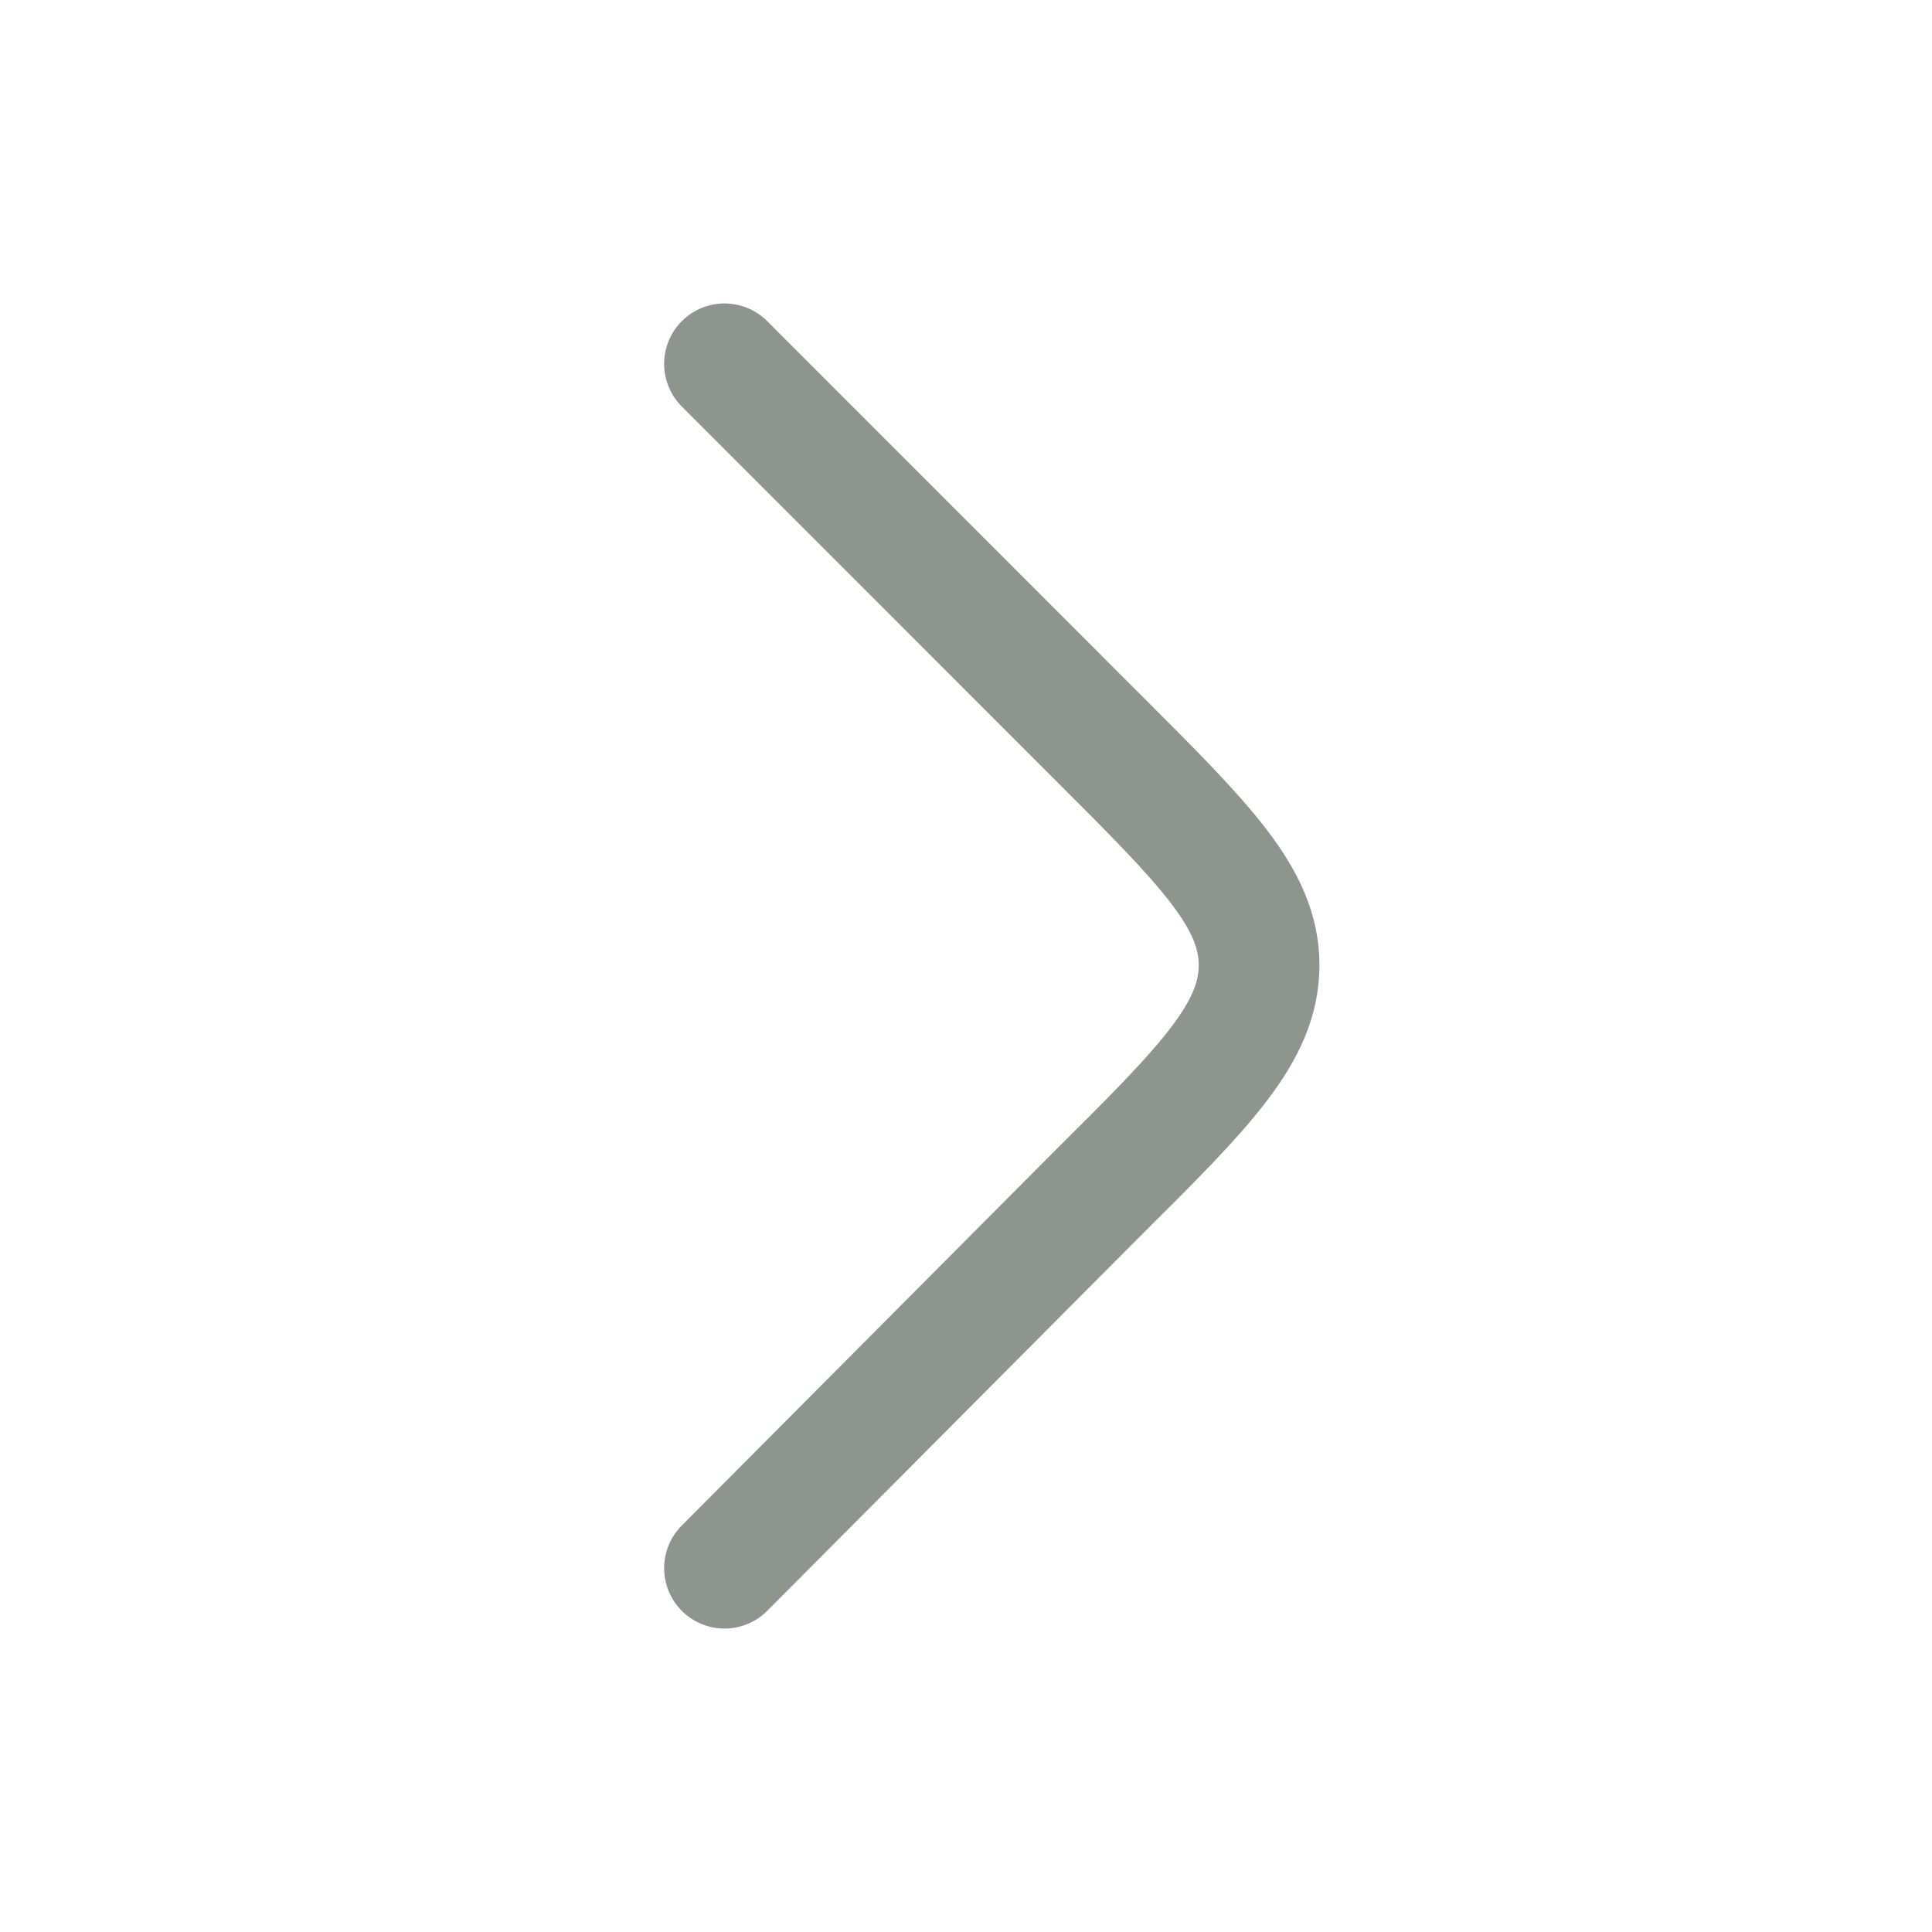
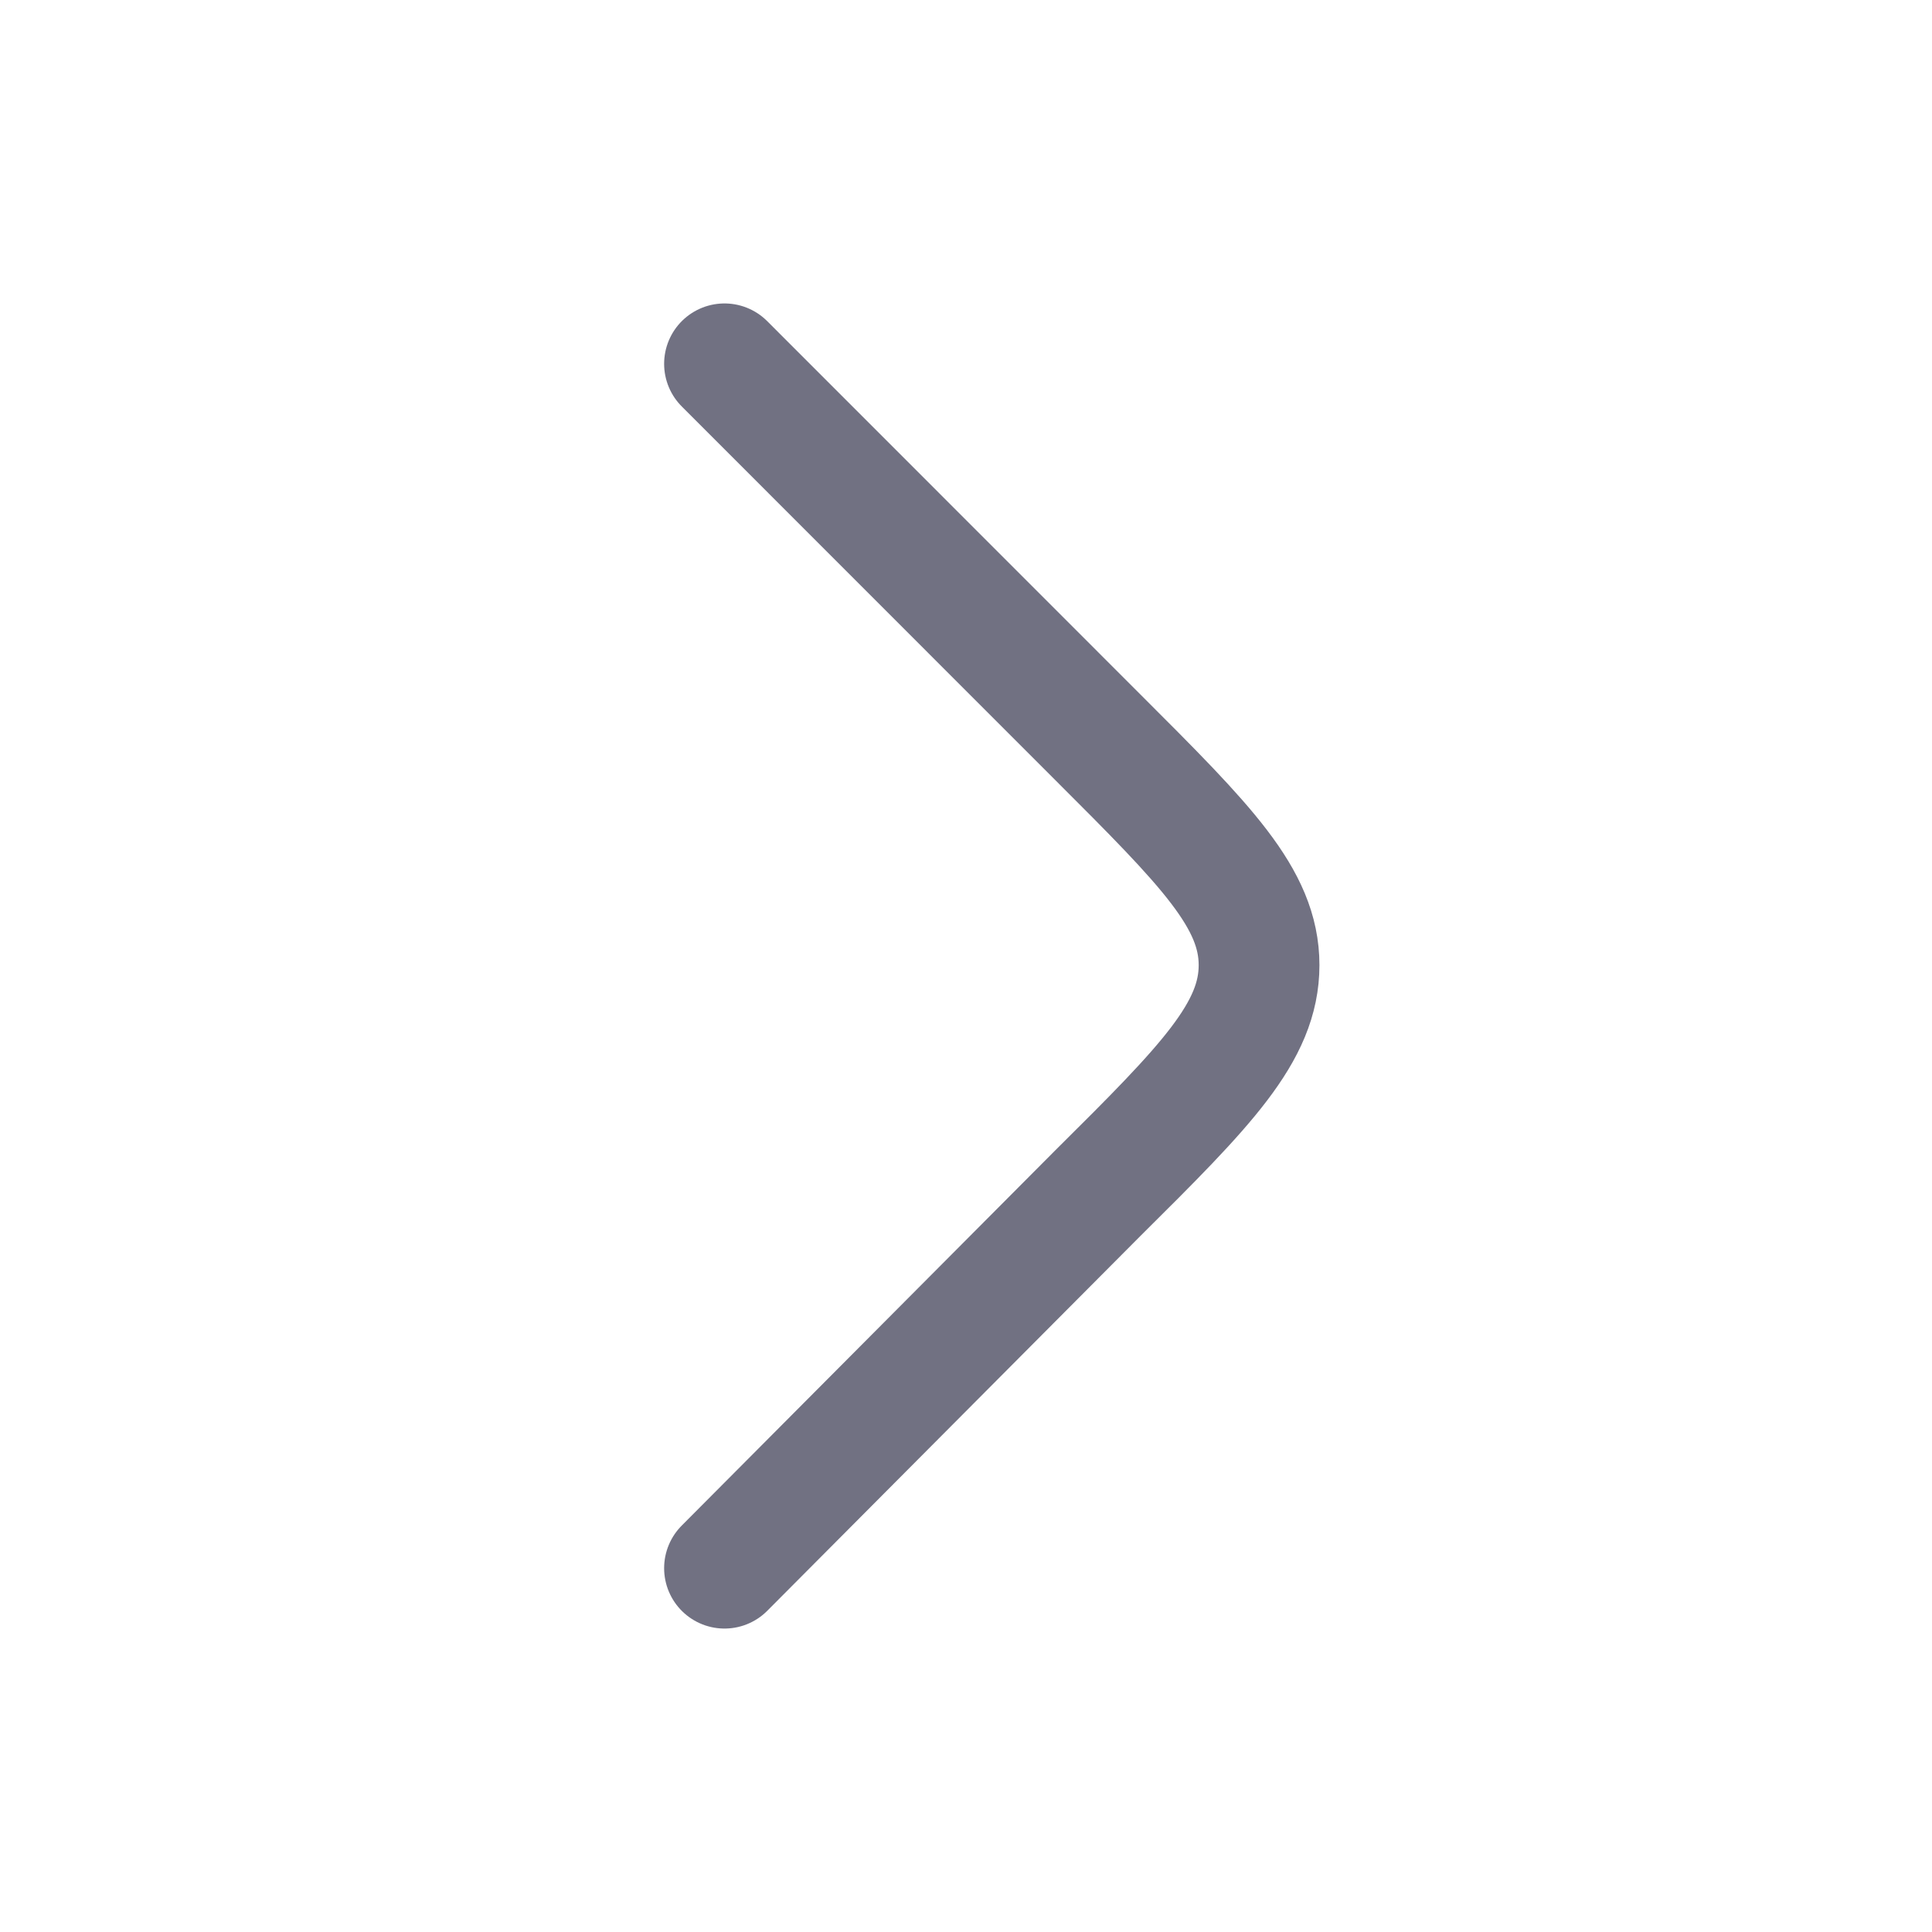
<svg xmlns="http://www.w3.org/2000/svg" preserveAspectRatio="none" overflow="visible" style="display: block;" width="16" height="16" viewBox="0 0 16 16" fill="none">
  <g id="Iconify / chevron">
-     <path id="Vector" d="M6 3.013L9.093 6.107L9.093 6.107C9.987 7 10.427 7.44 10.427 7.993C10.427 8.547 9.987 8.993 9.093 9.88L6 12.987" stroke-linecap="round" stroke-linejoin="round" stroke="#8E958E" />
+     <path id="Vector" d="M6 3.013L9.093 6.107L9.093 6.107C9.987 7 10.427 7.44 10.427 7.993C10.427 8.547 9.987 8.993 9.093 9.88L6 12.987" stroke-linecap="round" stroke-linejoin="round" stroke="#717182" />
  </g>
</svg>
